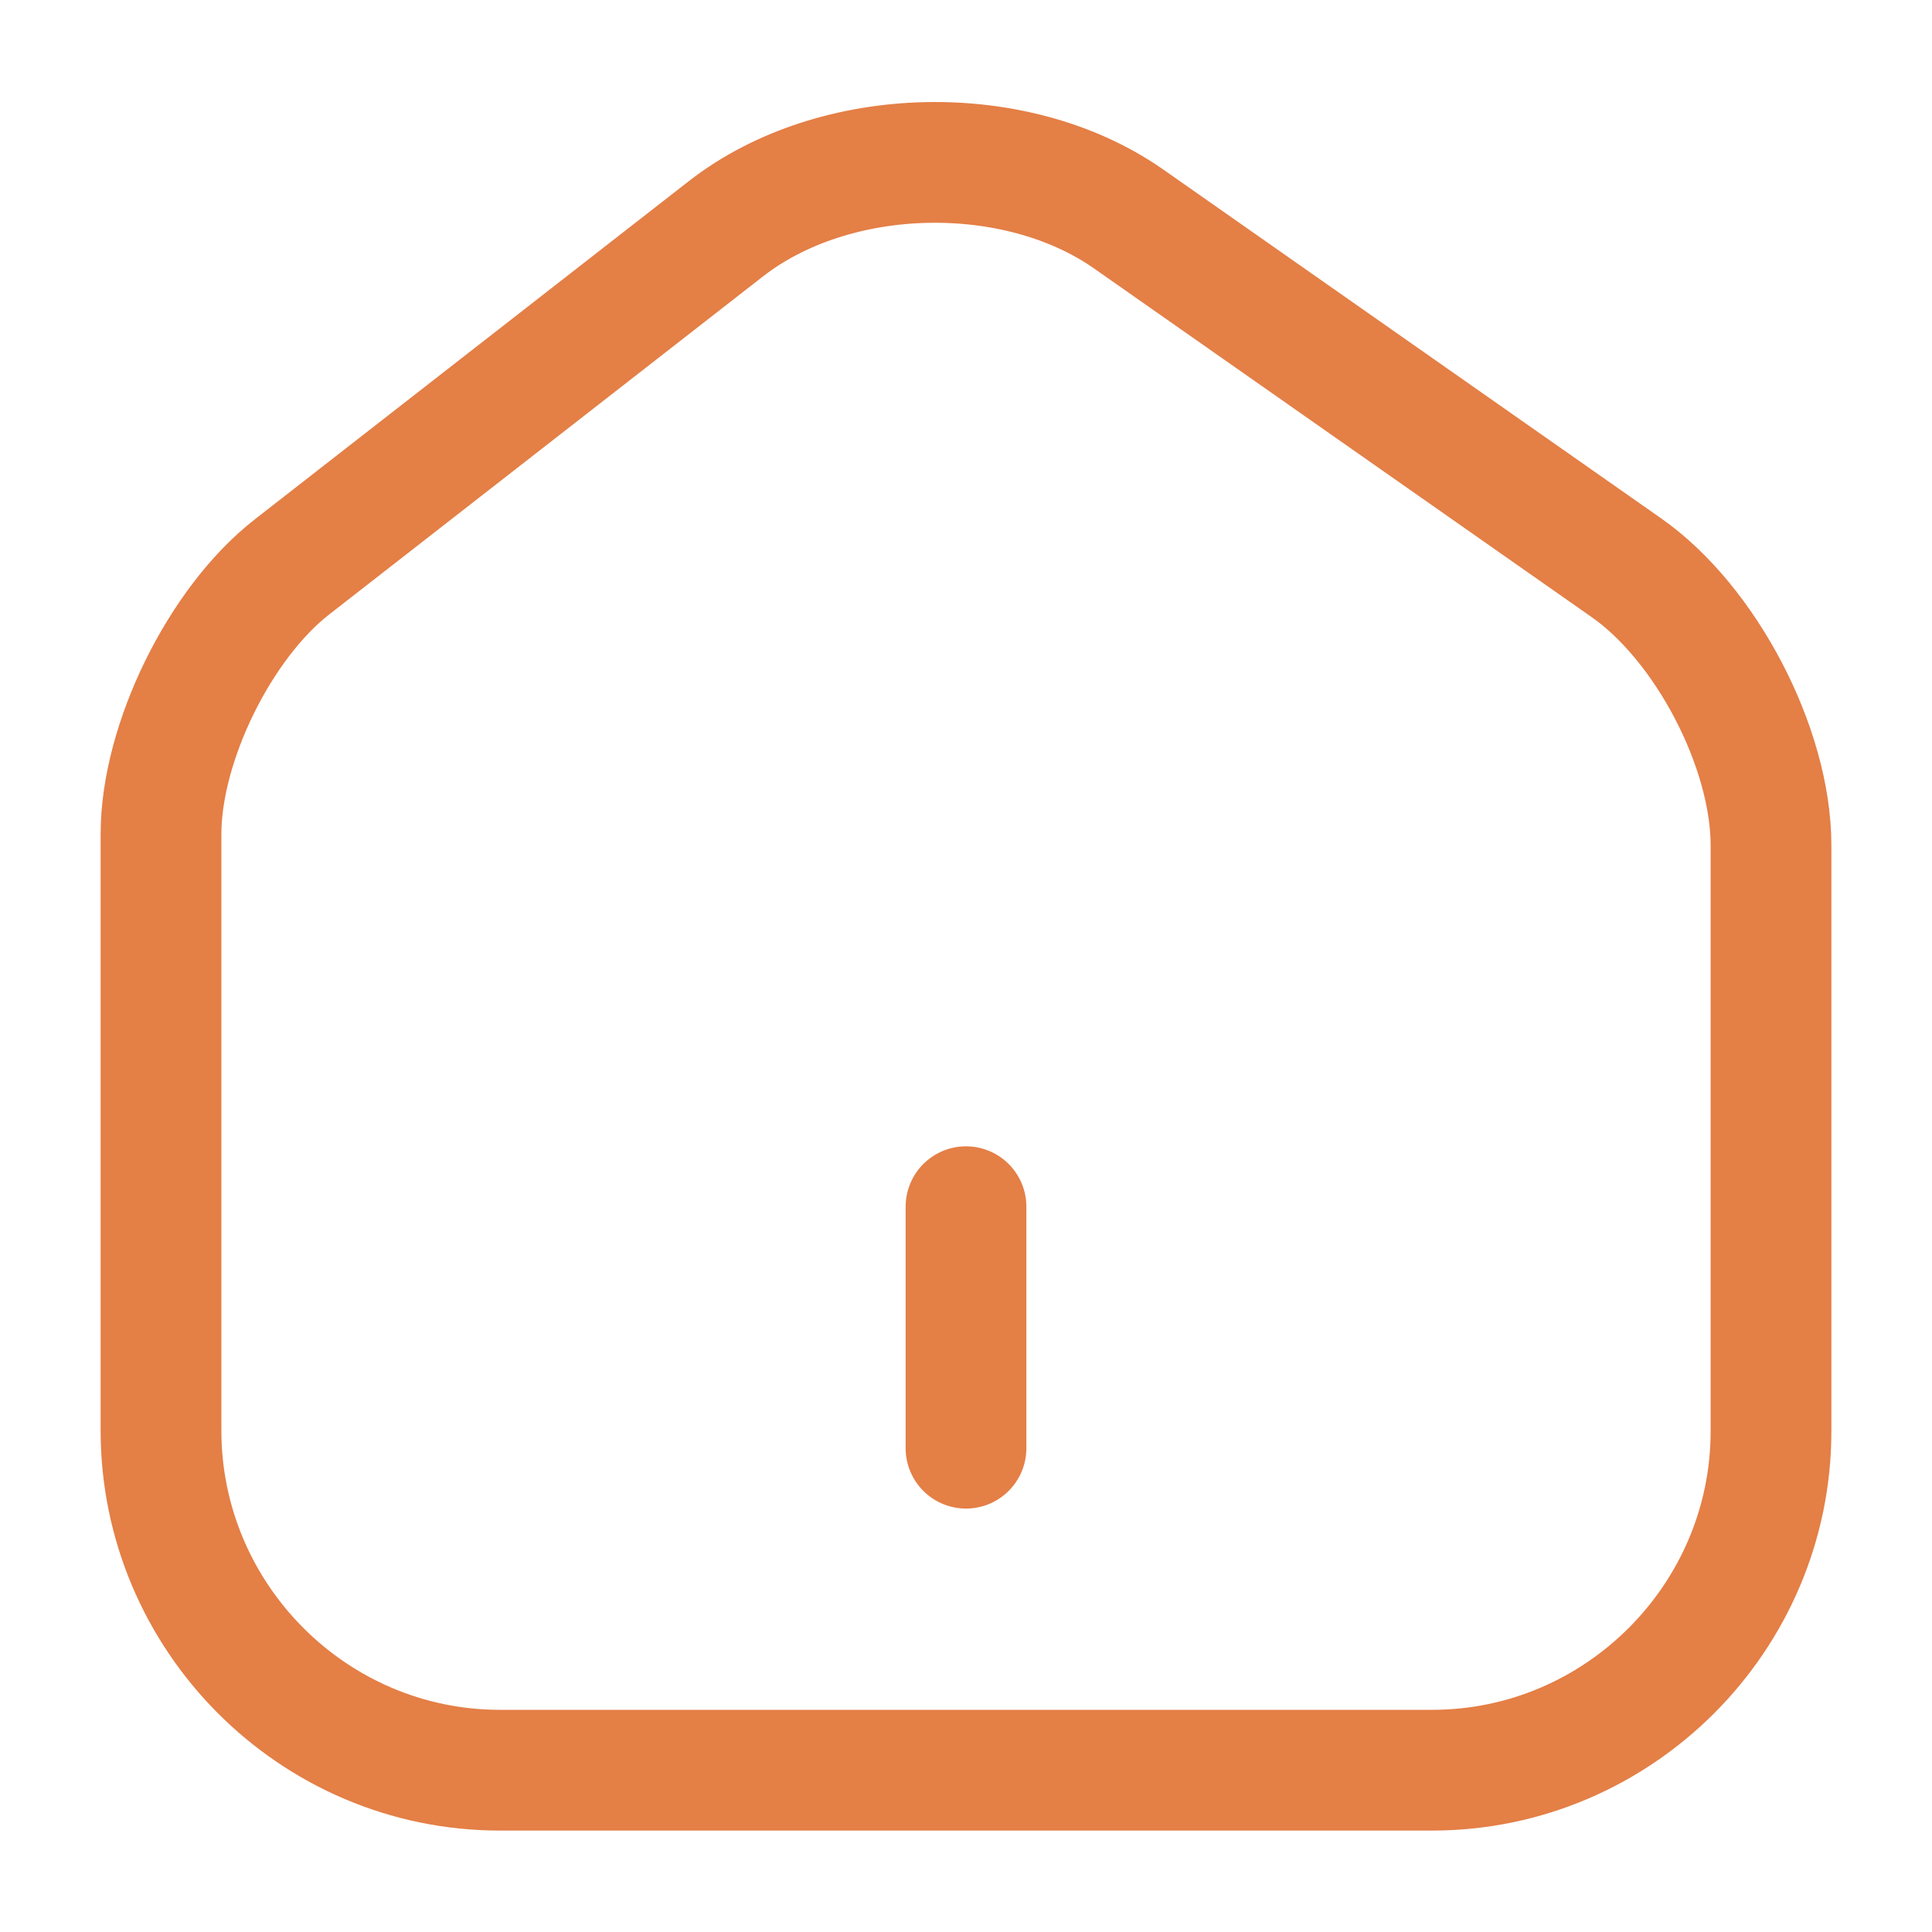
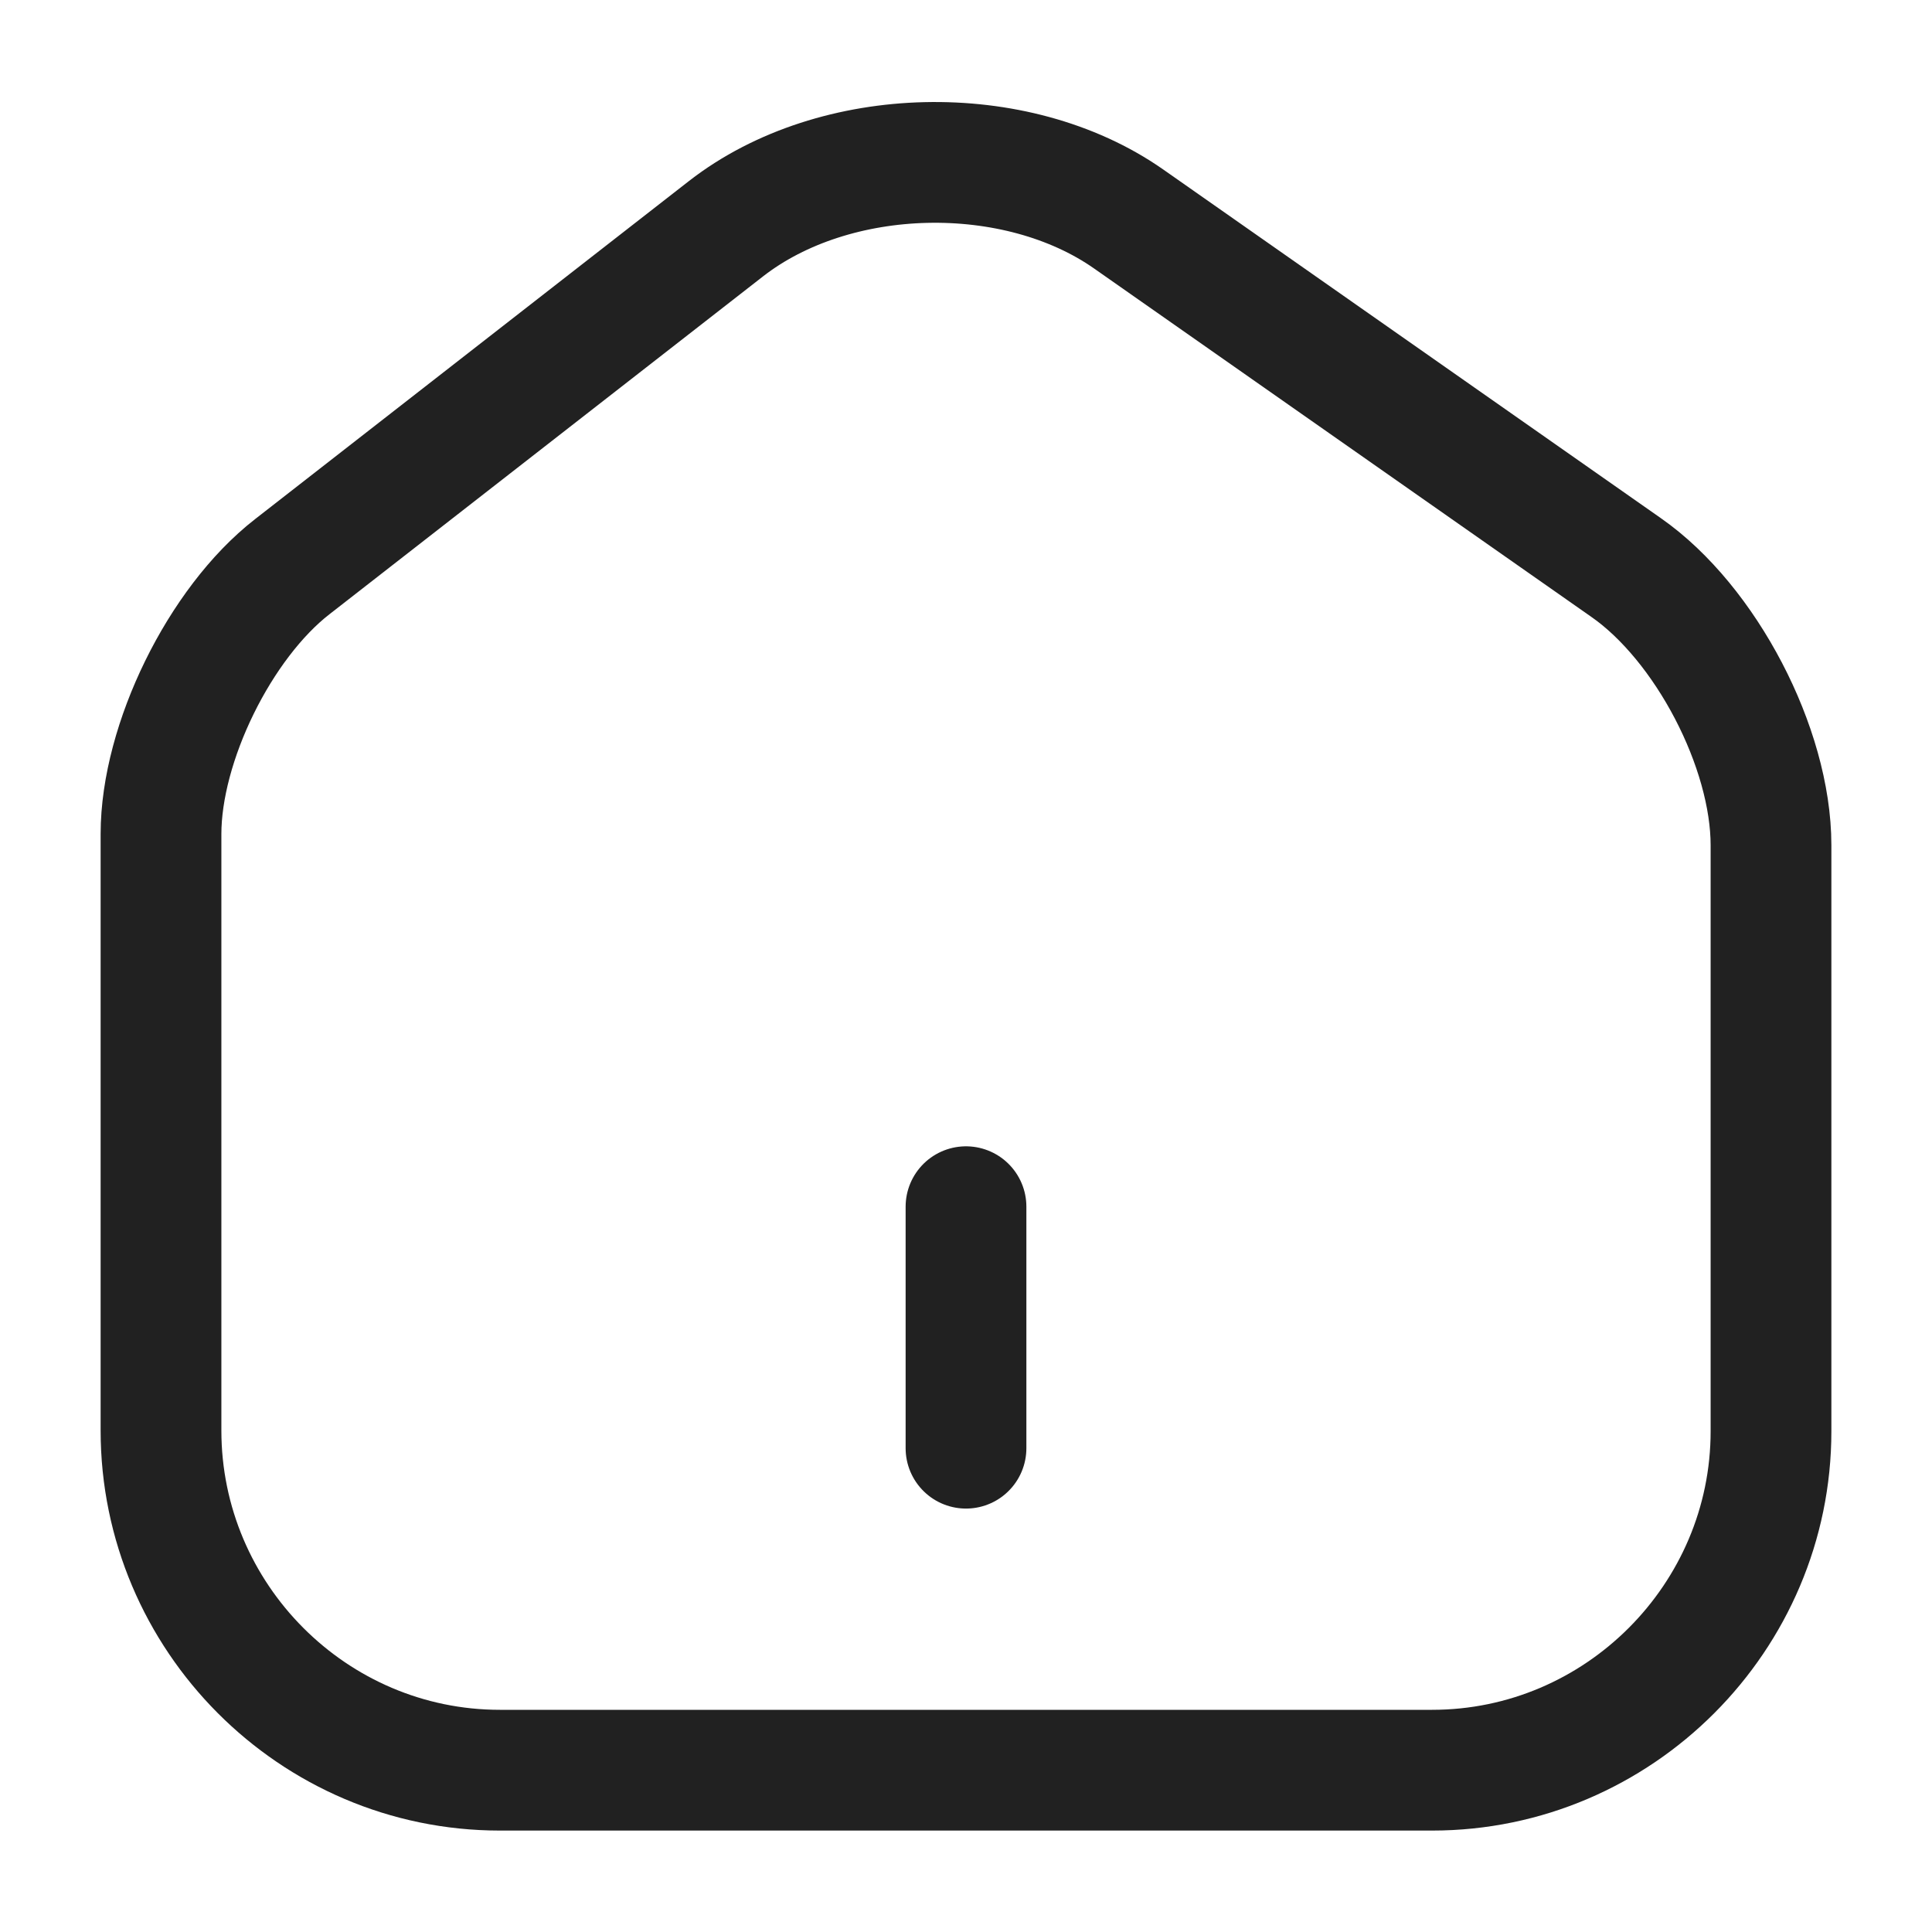
<svg xmlns="http://www.w3.org/2000/svg" width="24" height="24" viewBox="0 0 24 24" fill="none">
-   <path d="M9.02 2.84L3.63 7.04C2.73 7.74 2 9.23 2 10.36V17.77C2 20.09 3.89 21.99 6.21 21.99H17.79C20.11 21.99 22 20.09 22 17.78V10.5C22 9.29 21.19 7.74 20.2 7.05L14.02 2.72C12.62 1.74 10.37 1.79 9.02 2.84Z" stroke="#E47F46" stroke-width="1.5" stroke-linecap="round" stroke-linejoin="round" />
-   <path d="M12 17.99V14.99" stroke="#E47F46" stroke-width="1.5" stroke-linecap="round" stroke-linejoin="round" />
+   <path d="M9.02 2.84L3.63 7.04C2.73 7.74 2 9.23 2 10.36V17.77C2 20.09 3.89 21.99 6.21 21.99H17.79C20.11 21.99 22 20.09 22 17.78V10.5C22 9.29 21.19 7.74 20.2 7.05L14.02 2.72C12.62 1.74 10.37 1.79 9.02 2.84Z" stroke="#212121" stroke-width="1.5" stroke-linecap="round" stroke-linejoin="round" />
+   <path d="M12 17.99V14.99" stroke="#212121" stroke-width="1.5" stroke-linecap="round" stroke-linejoin="round" />
</svg>
